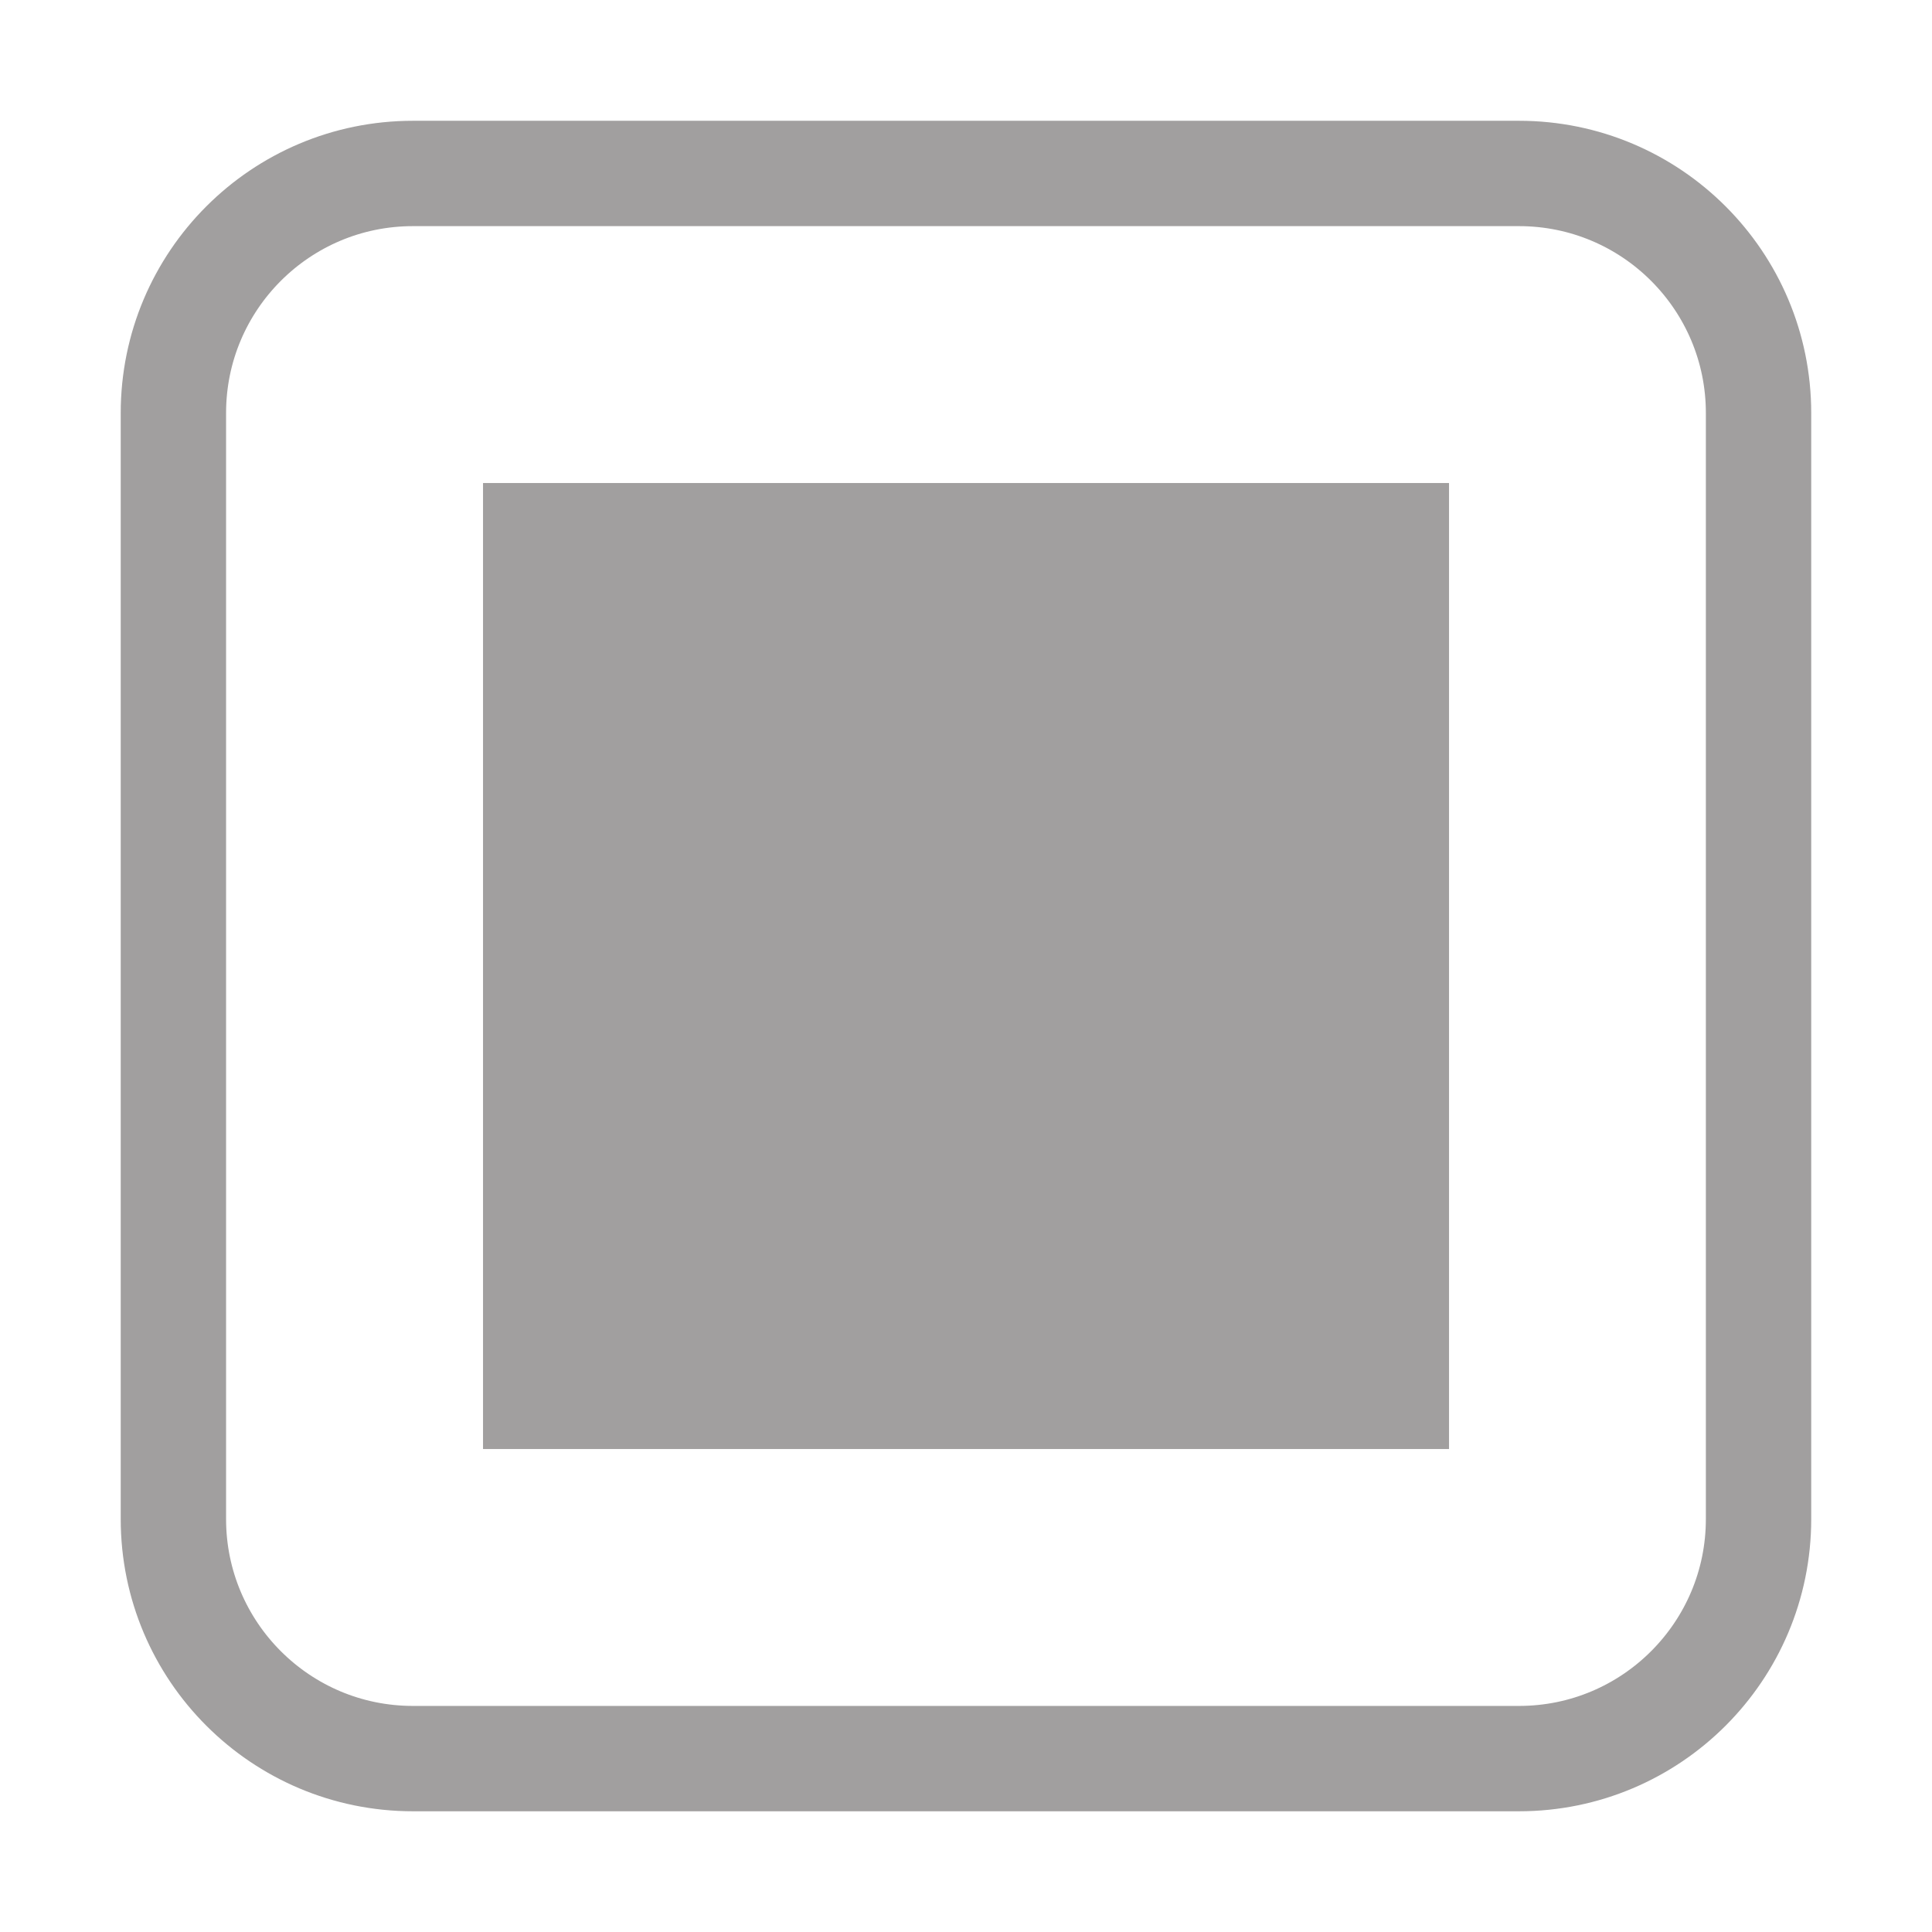
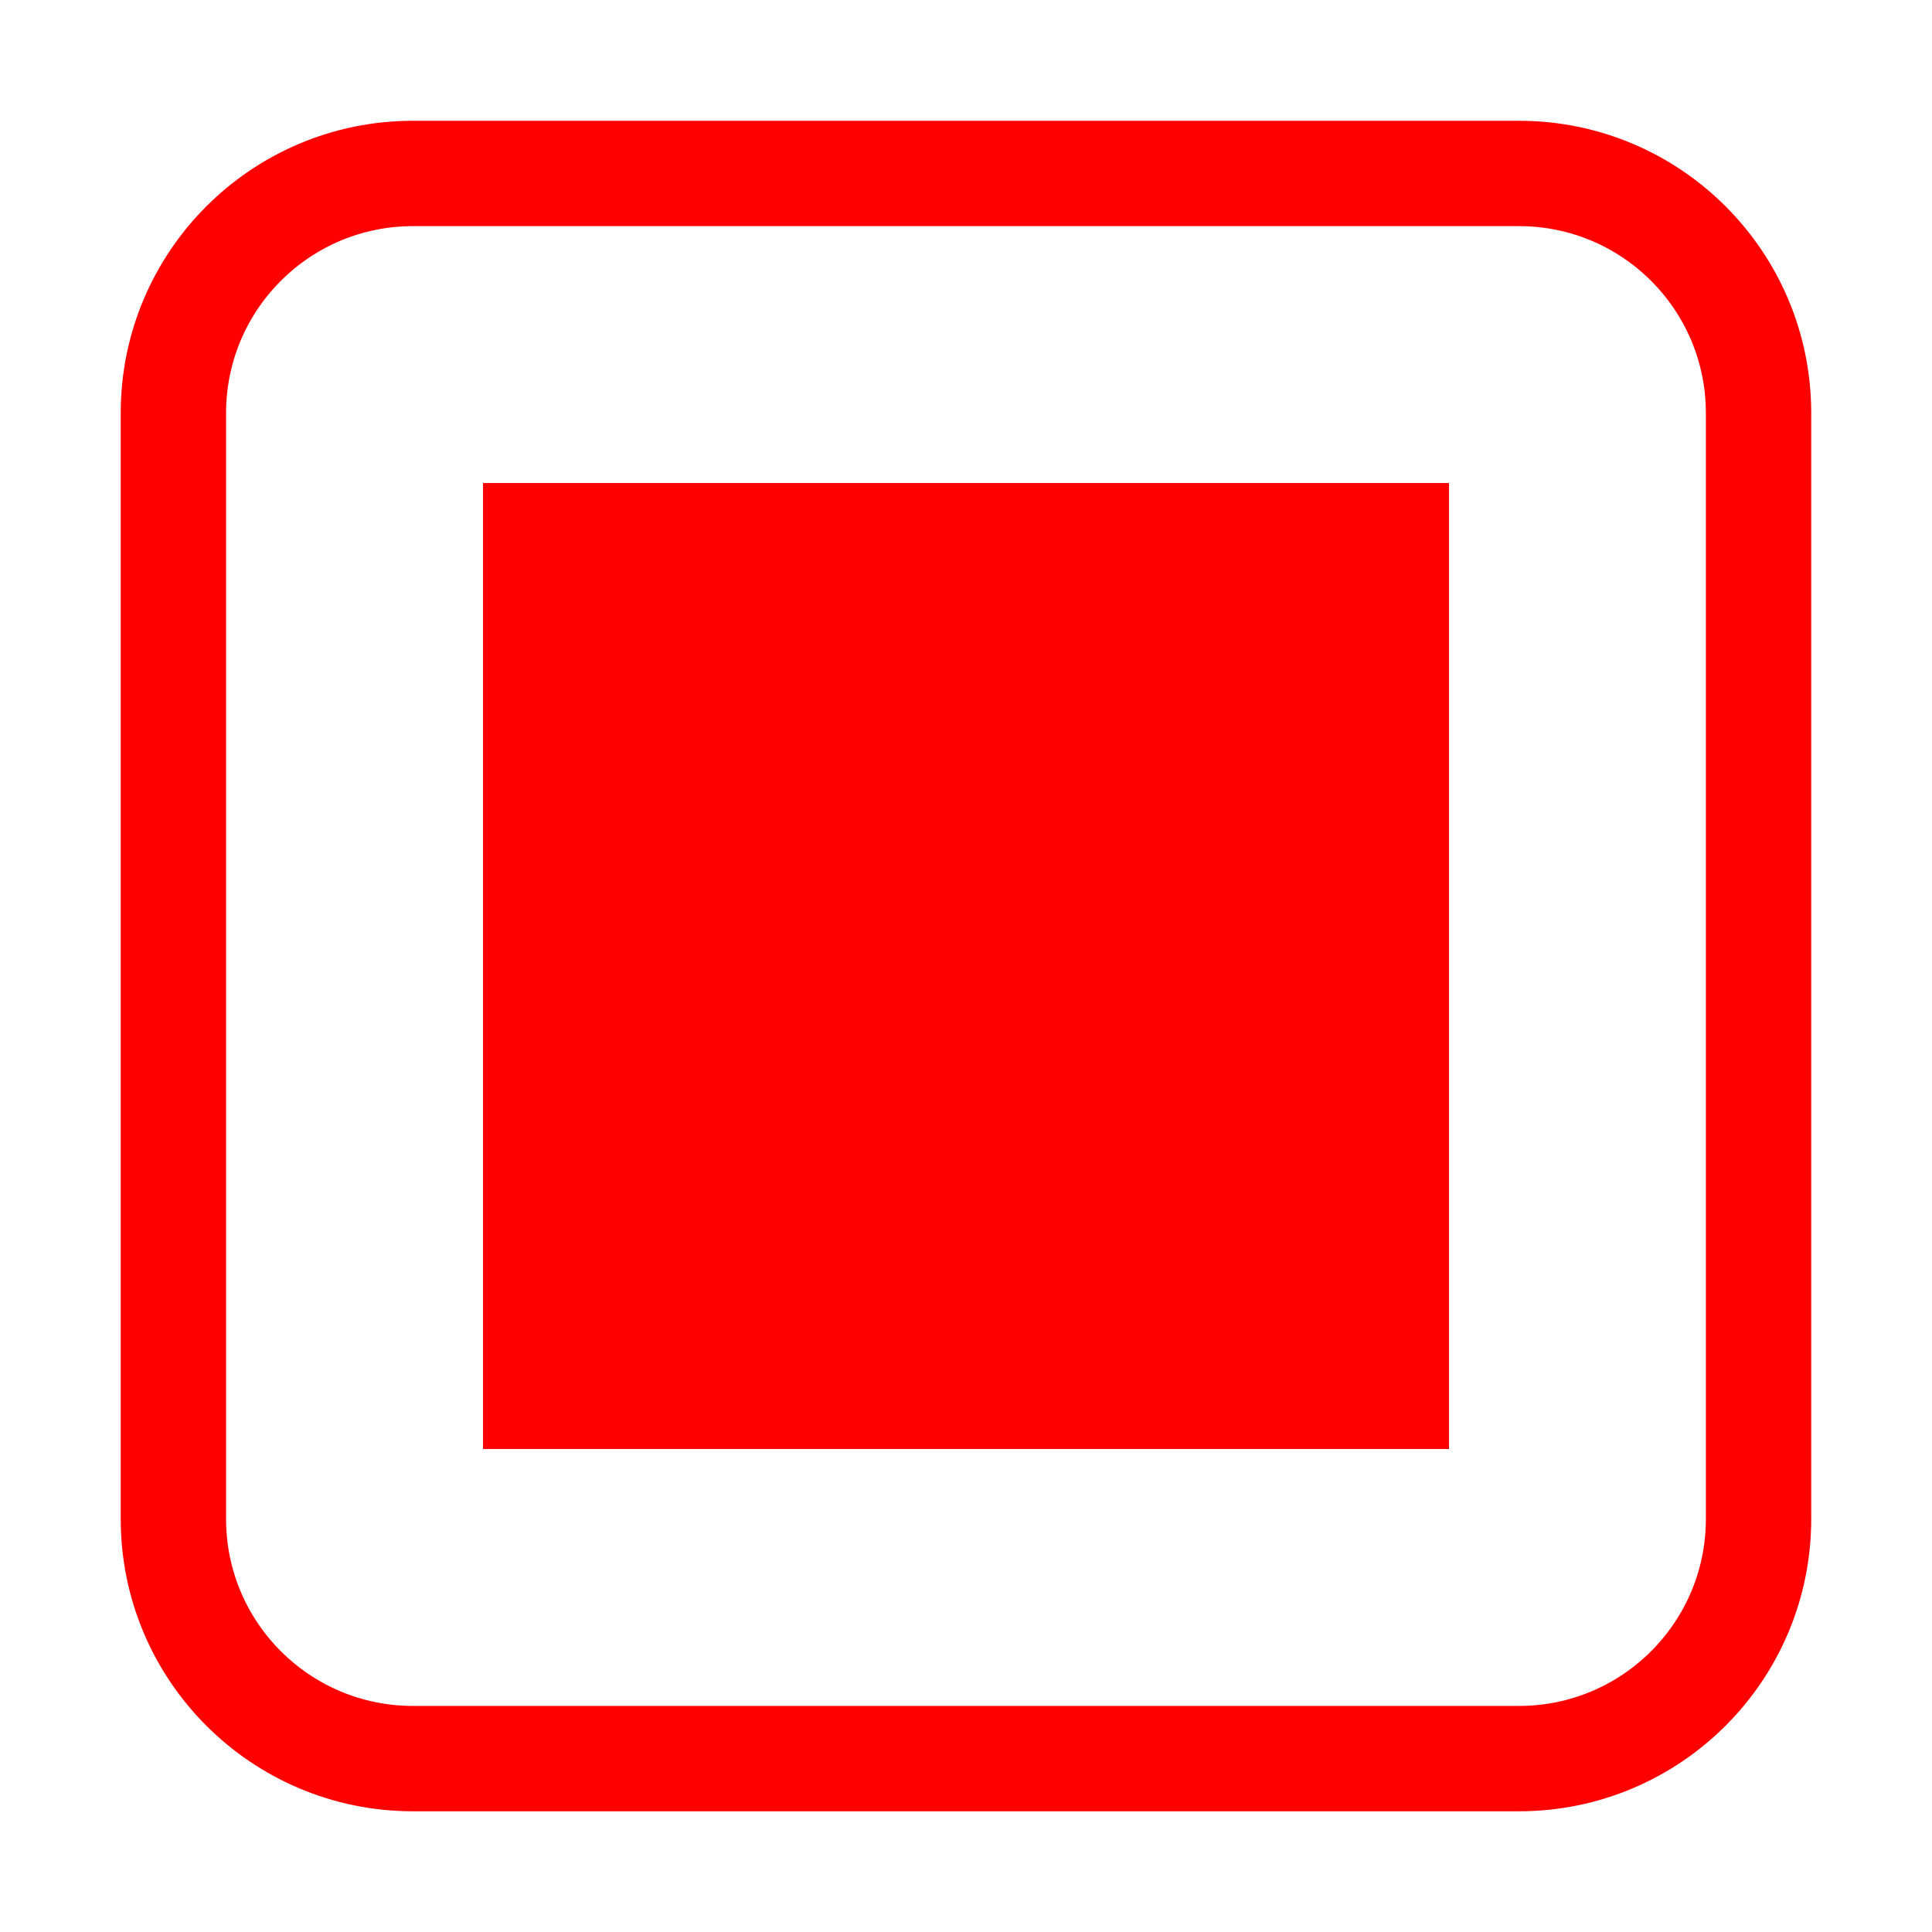
<svg xmlns="http://www.w3.org/2000/svg" width="32" height="32" viewBox="0 0 32 32" id="svg2" version="1.1">
  <defs id="defs4" />
  <g id="layer1" transform="translate(0,-1020.362)">
-     <rect style="opacity:1;fill:#000000;fill-opacity:0;fill-rule:evenodd;stroke:#a19f9f;stroke-width:1.745;stroke-linecap:butt;stroke-linejoin:miter;stroke-miterlimit:4;stroke-dasharray:none;stroke-opacity:1" id="rect3338" width="26.255" height="26.255" x="2.872" y="1023.235" ry="3.968" />
-     <rect style="opacity:1;fill:#a19f9f;fill-opacity:1;stroke:#a19f9f;stroke-width:1.297;stroke-miterlimit:4;stroke-dasharray:none;stroke-opacity:1" id="rect4159" width="14.703" height="14.703" x="8.649" y="1029.011" rx="0" ry="0" />
+     <rect style="opacity:1;fill:#000000;fill-opacity:0;fill-rule:evenodd;stroke:#ff0000;stroke-width:1.745;stroke-linecap:butt;stroke-linejoin:miter;stroke-miterlimit:4;stroke-dasharray:none;stroke-opacity:1" id="rect3338" width="26.255" height="26.255" x="2.872" y="1023.235" ry="3.968" />
+     <rect style="opacity:1;fill:#ff0000;fill-opacity:1;stroke:#ff0000;stroke-width:1.297;stroke-miterlimit:4;stroke-dasharray:none;stroke-opacity:1" id="rect4159" width="14.703" height="14.703" x="8.649" y="1029.011" rx="0" ry="0" />
  </g>
</svg>
